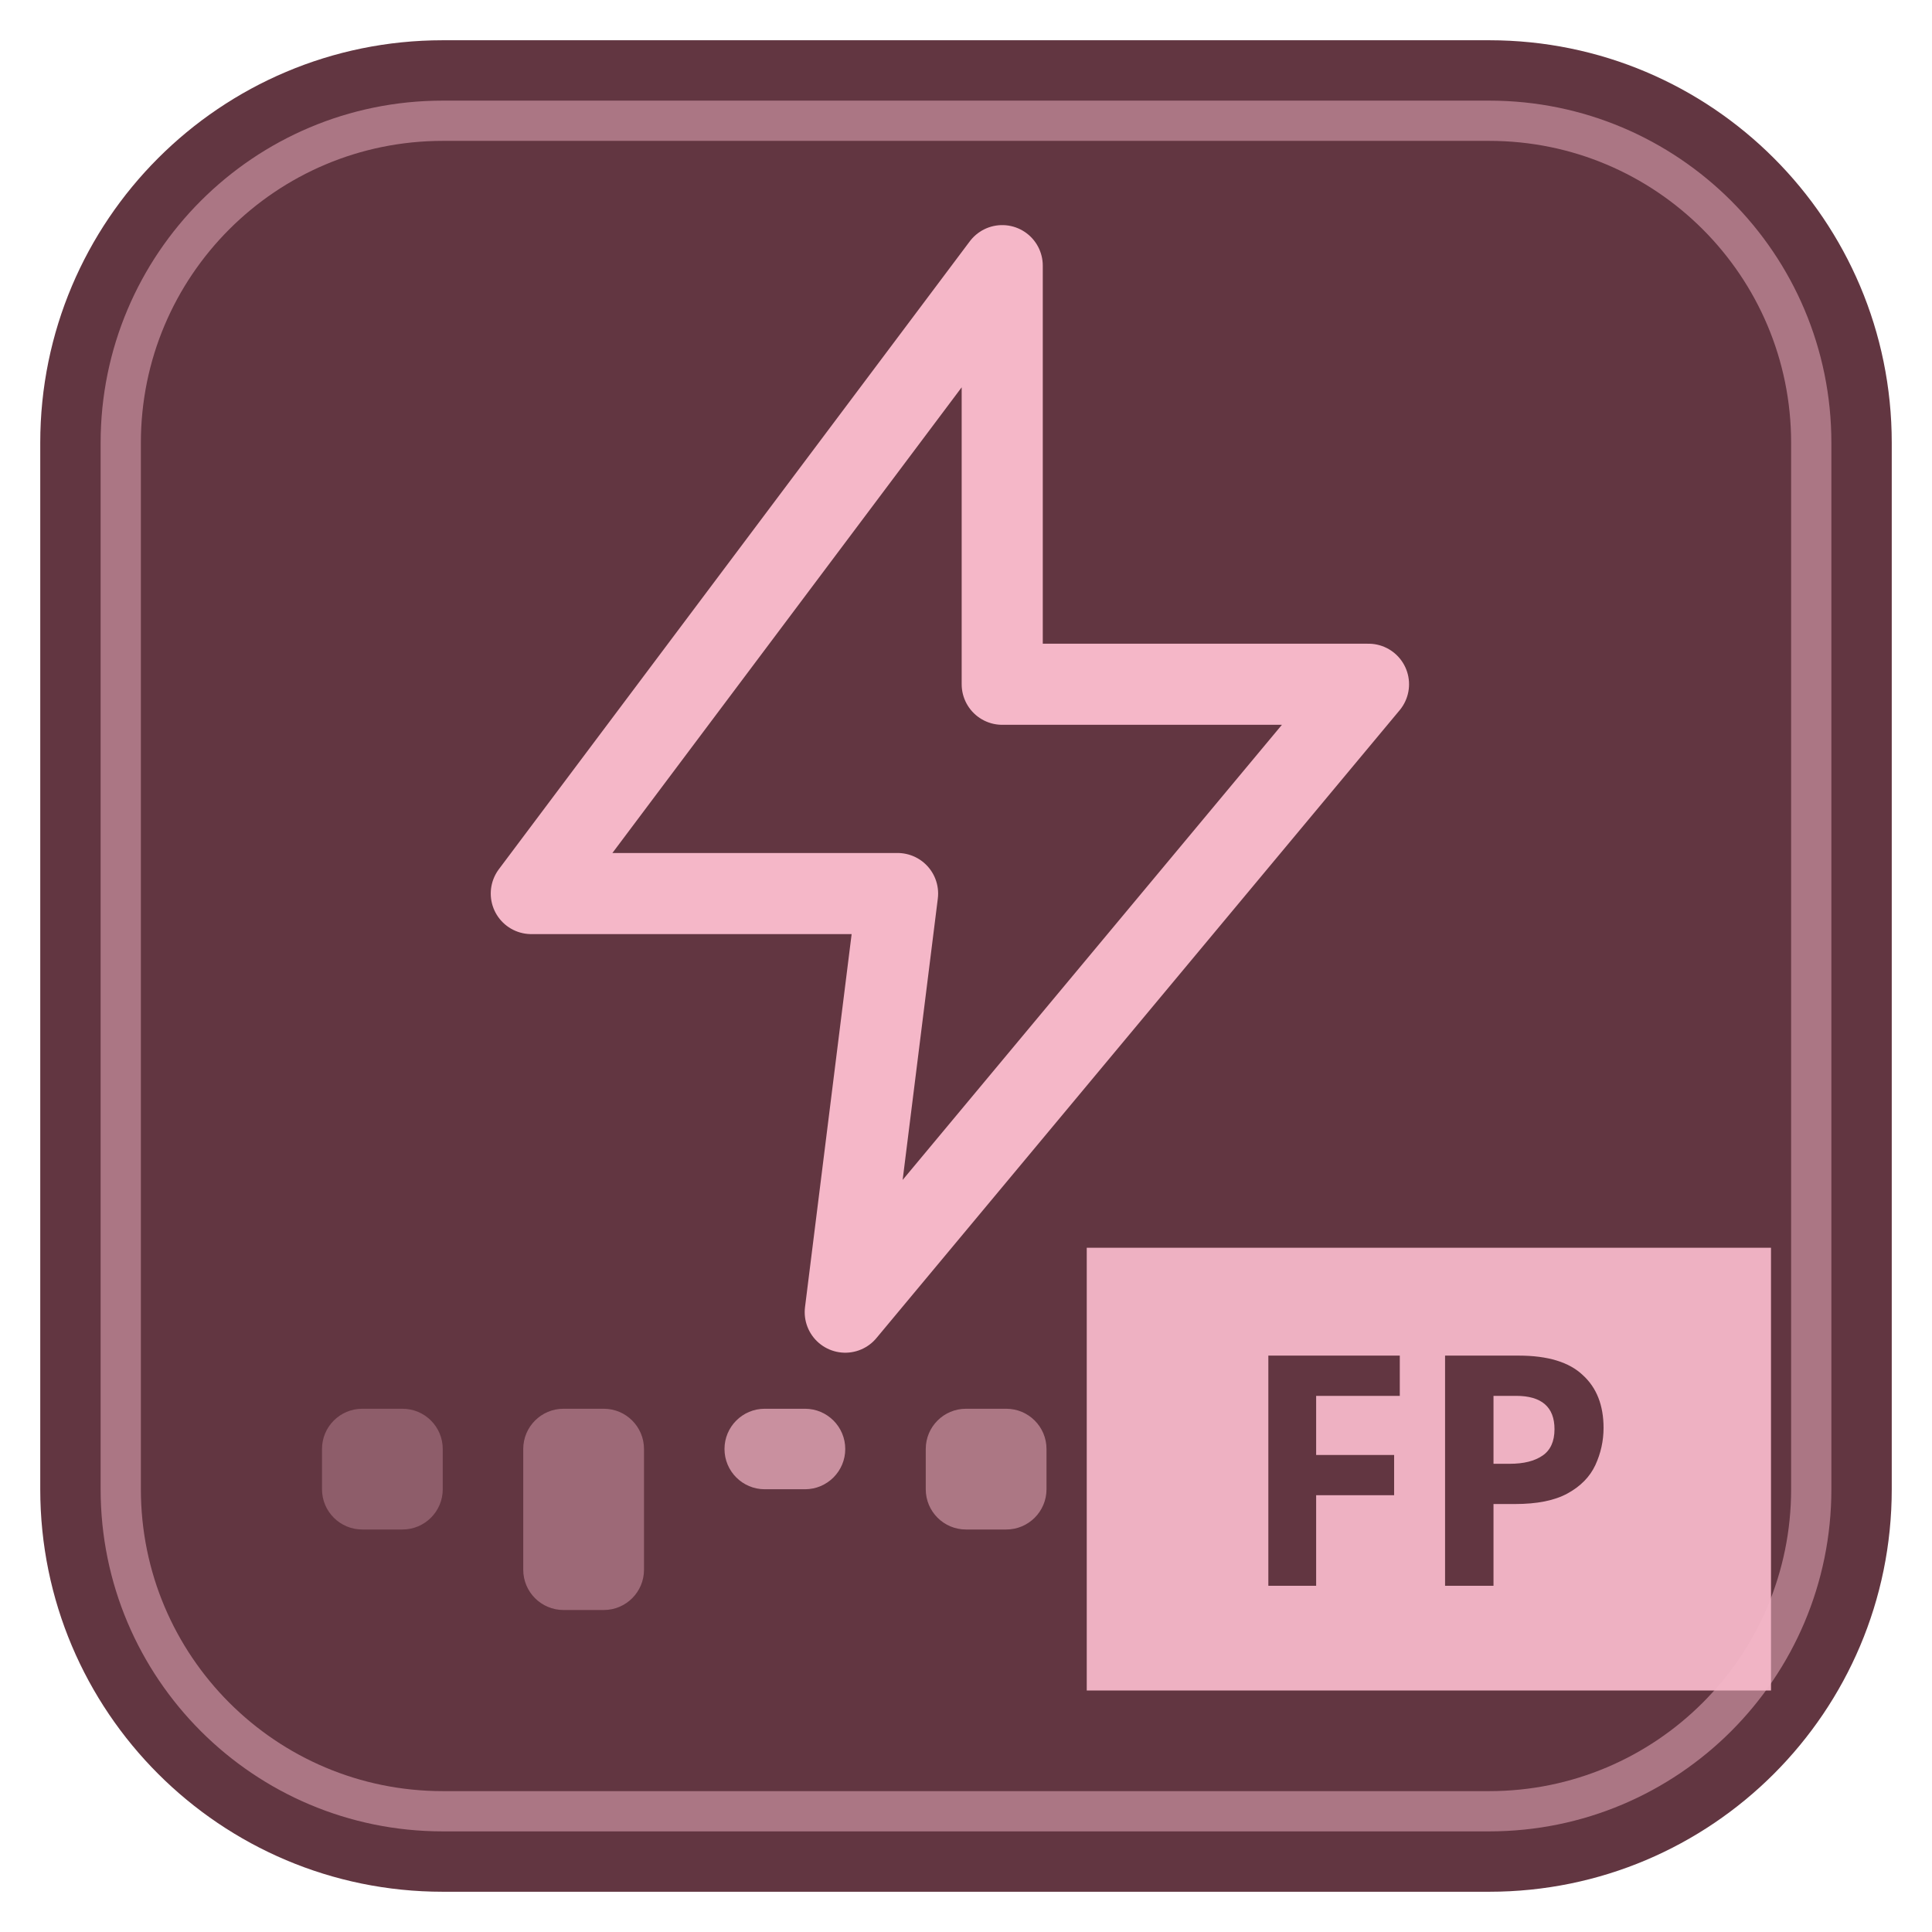
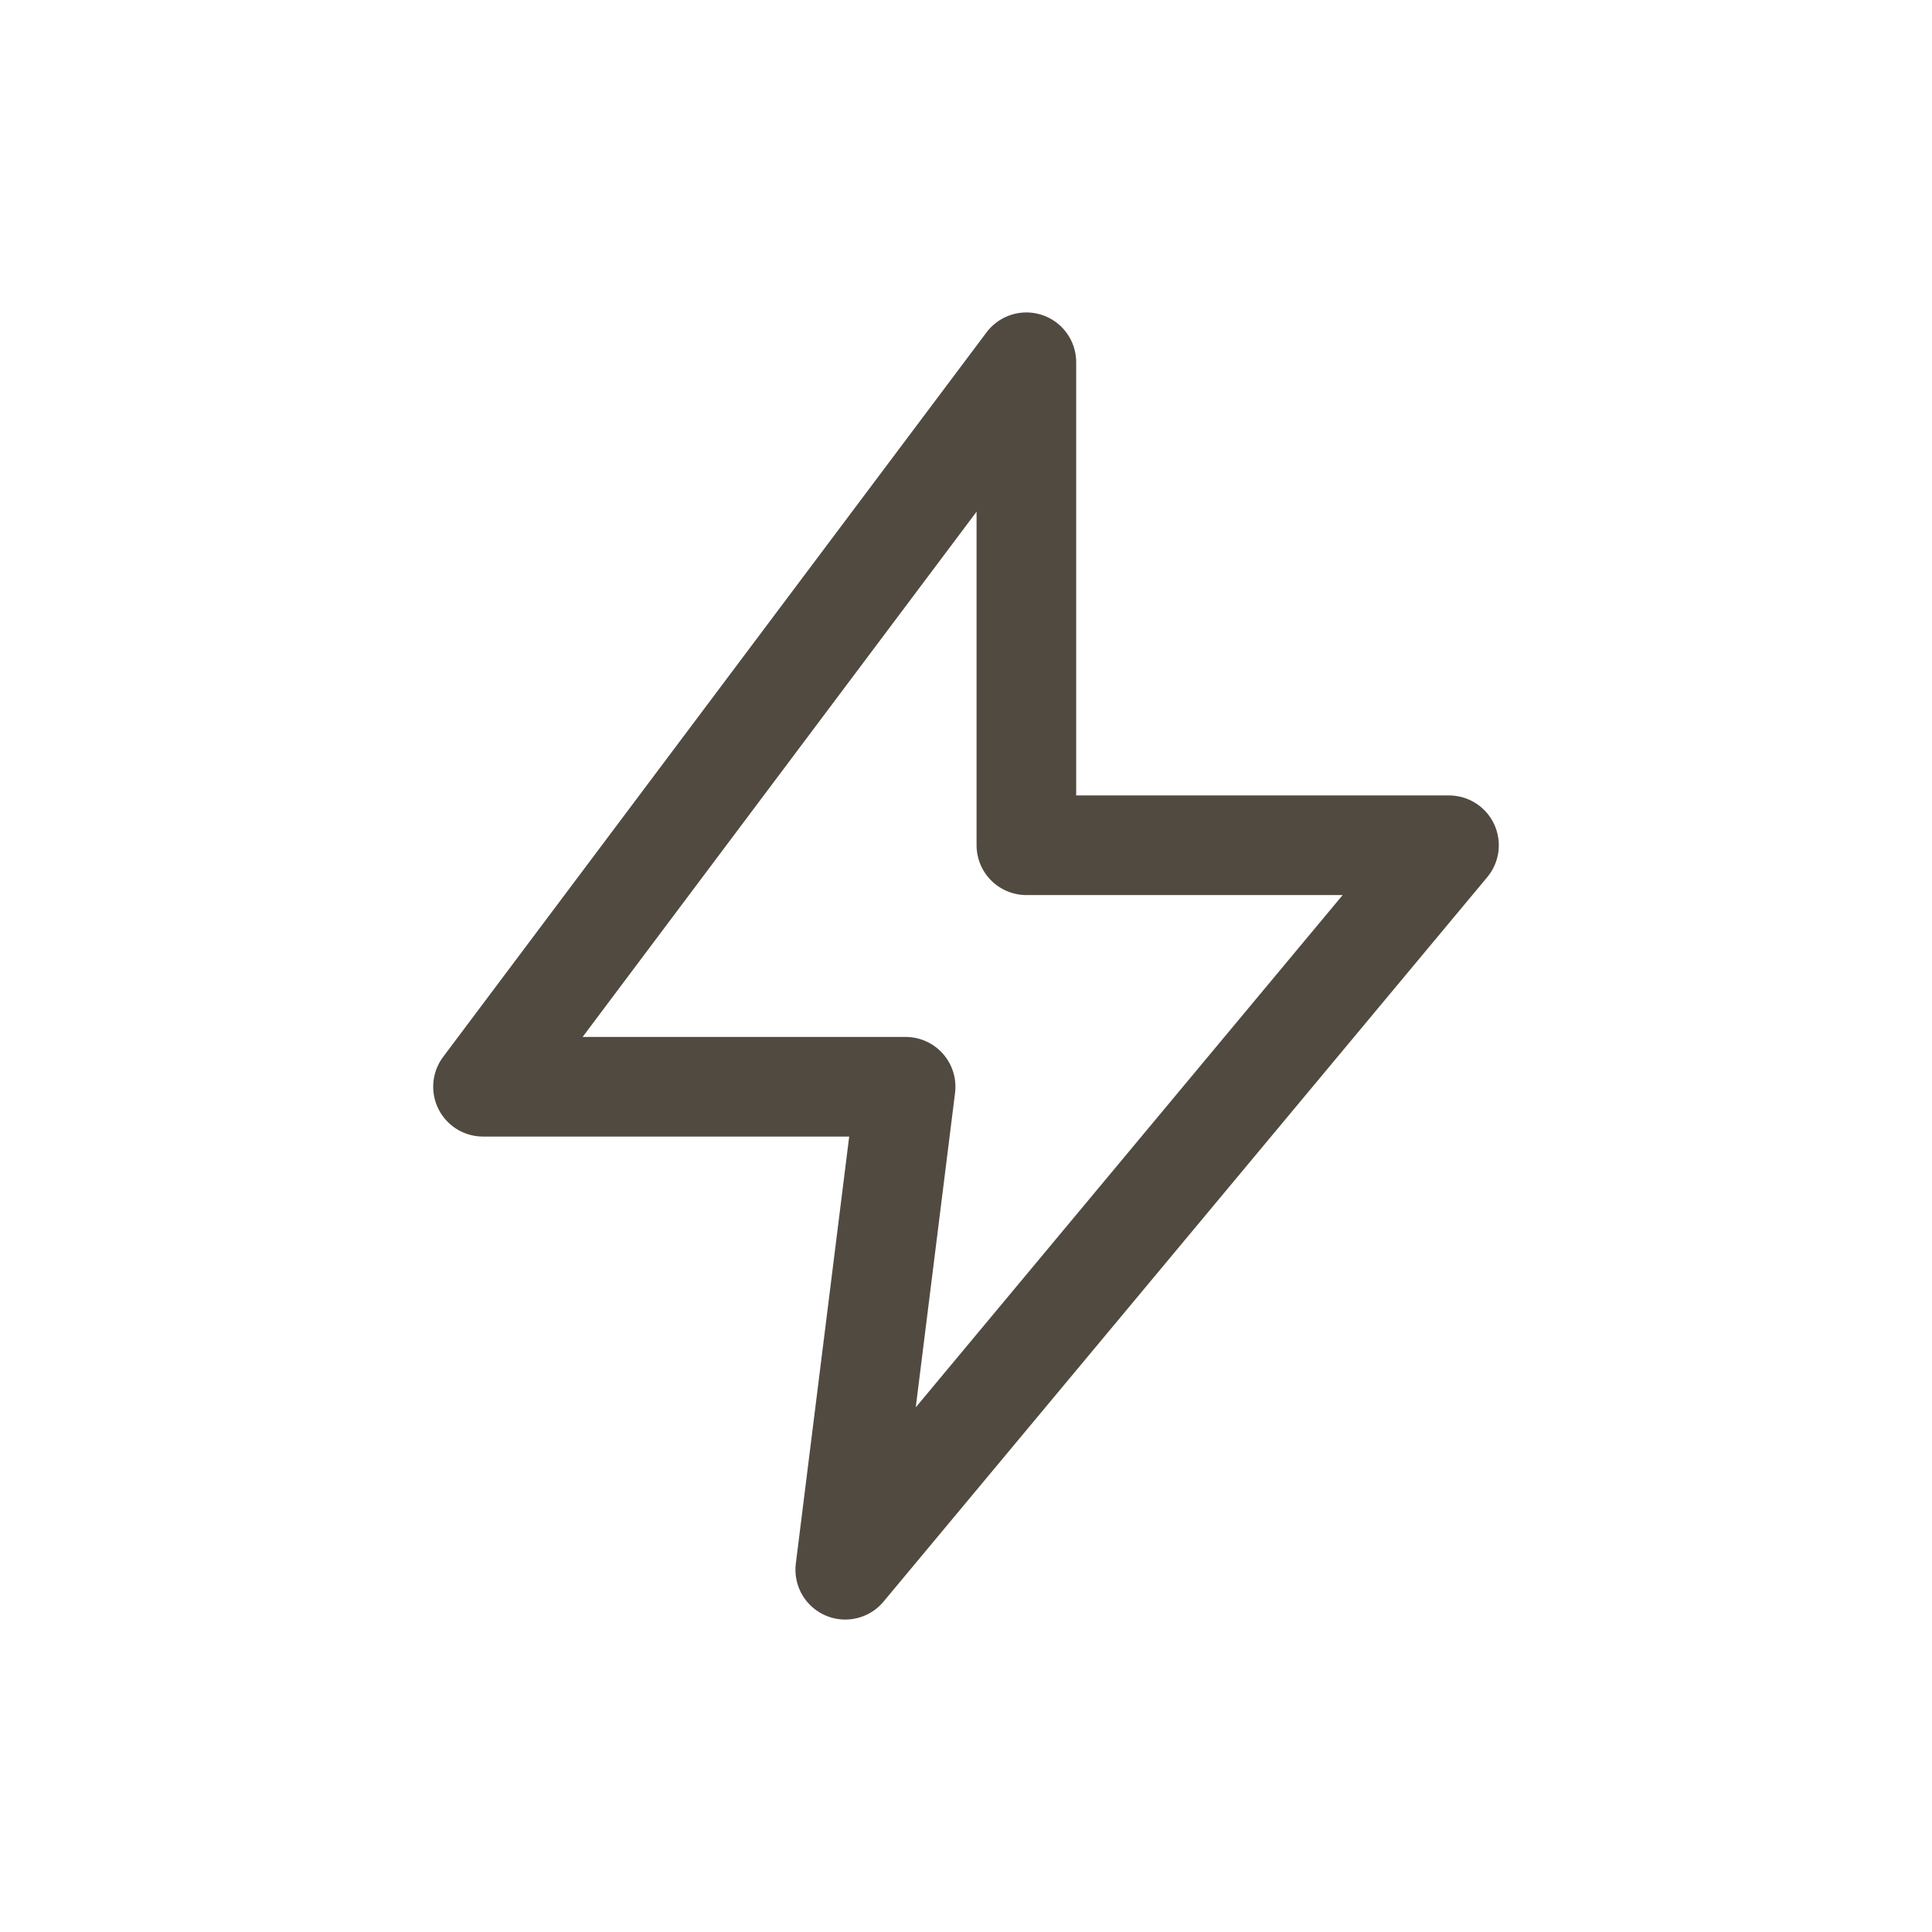
- <svg xmlns="http://www.w3.org/2000/svg" viewBox="0 0 48 48">
-   <rect x="1" y="1" width="46" height="46" rx="10" fill="#623641" />
-   <rect x="3" y="3" width="42" height="42" rx="8" fill="none" stroke="#f5b7c8" stroke-opacity=".5" />
-   <g transform="translate(8 4) scale(1.3)" fill="none" stroke="#f5b7c8" stroke-width="1.55" stroke-linecap="round" stroke-linejoin="round">
+ <svg xmlns="http://www.w3.org/2000/svg" viewBox="0 0 48 48" aria-hidden="true">
+   <g transform="translate(6 6) scale(1.5)" fill="none" stroke="#514a41" stroke-width="1.65" stroke-linecap="round" stroke-linejoin="round">
    <path d="m13 2-9 12h7l-1 8 10-12h-7Z" />
  </g>
-   <rect x="8" y="35" width="3" height="3" rx="1" fill="#f5b7c8" opacity=".3" />
-   <rect x="13" y="35" width="3" height="5" rx="1" fill="#f5b7c8" opacity=".4" />
-   <rect x="18" y="35" width="3" height="2" rx="1" fill="#f5b7c8" opacity=".7" />
-   <rect x="23" y="35" width="3" height="3" rx="1" fill="#f5b7c8" opacity=".5" />
-   <path d="M27 31h17v11H27z" fill="#f5b7c8" opacity=".95" />
-   <text x="35.5" y="39.4" fill="#623641" text-anchor="middle" font-family="sans-serif" font-size="8" font-weight="bold">FP</text>
</svg>
